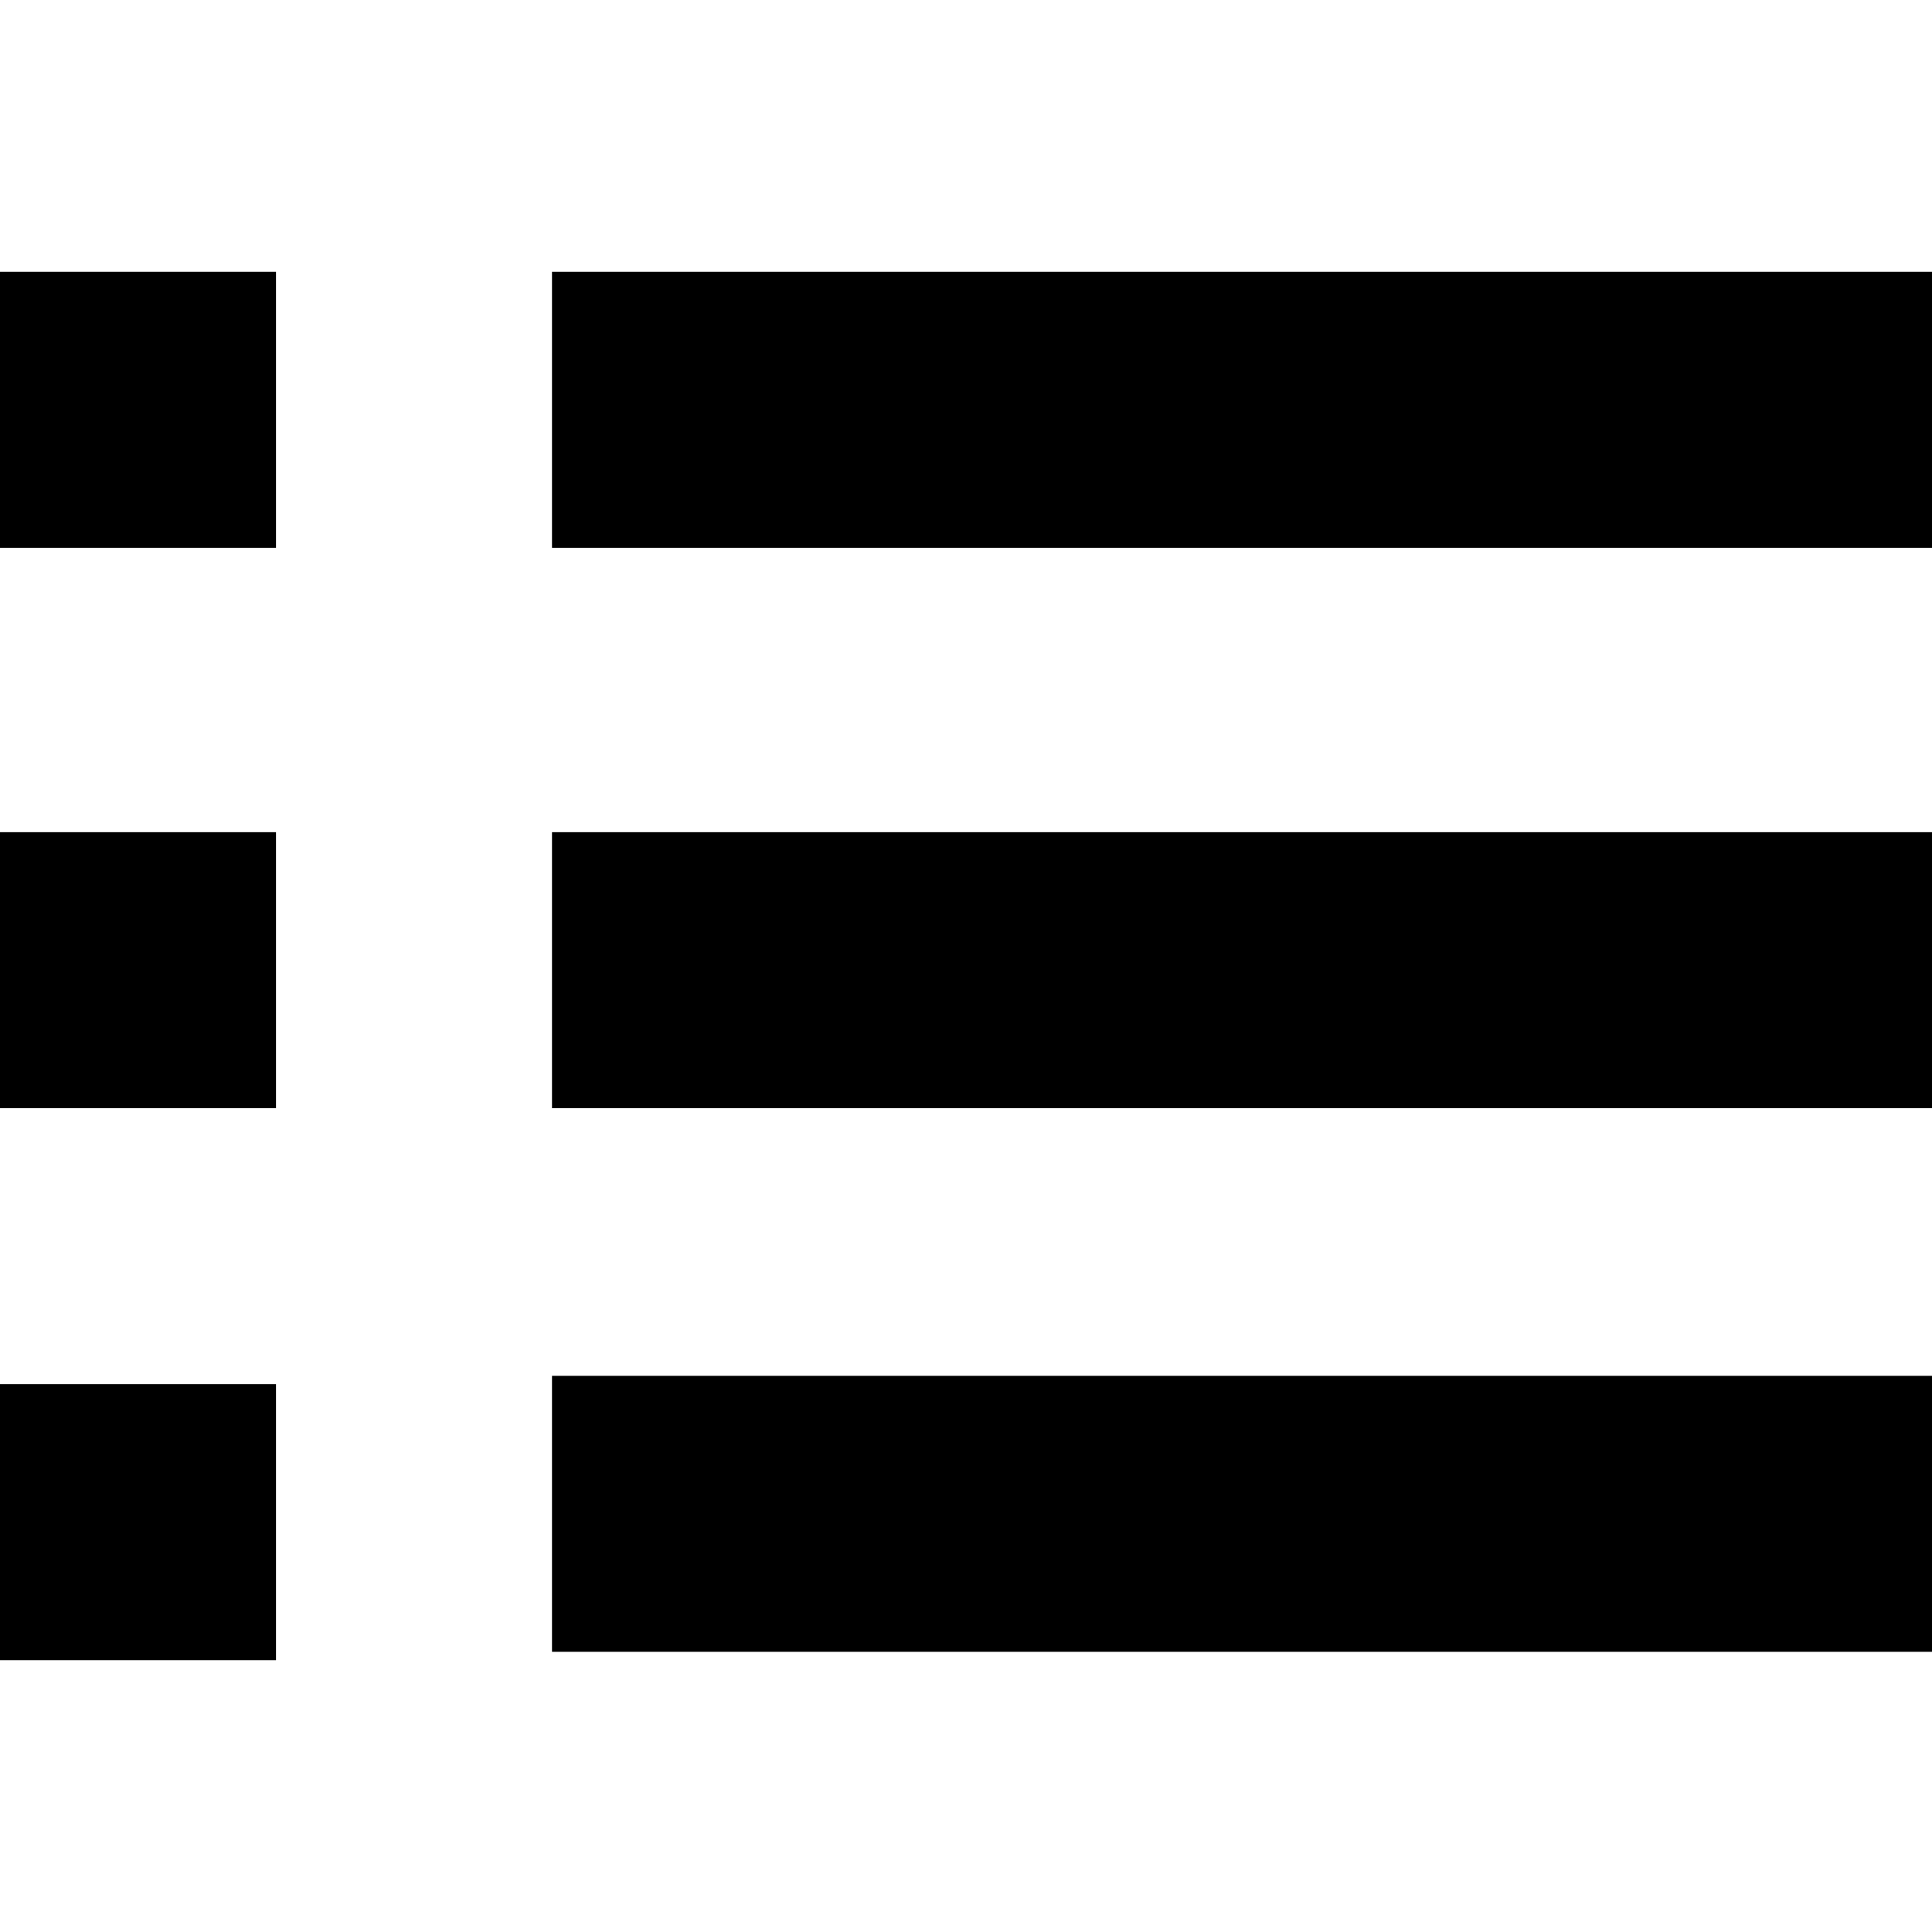
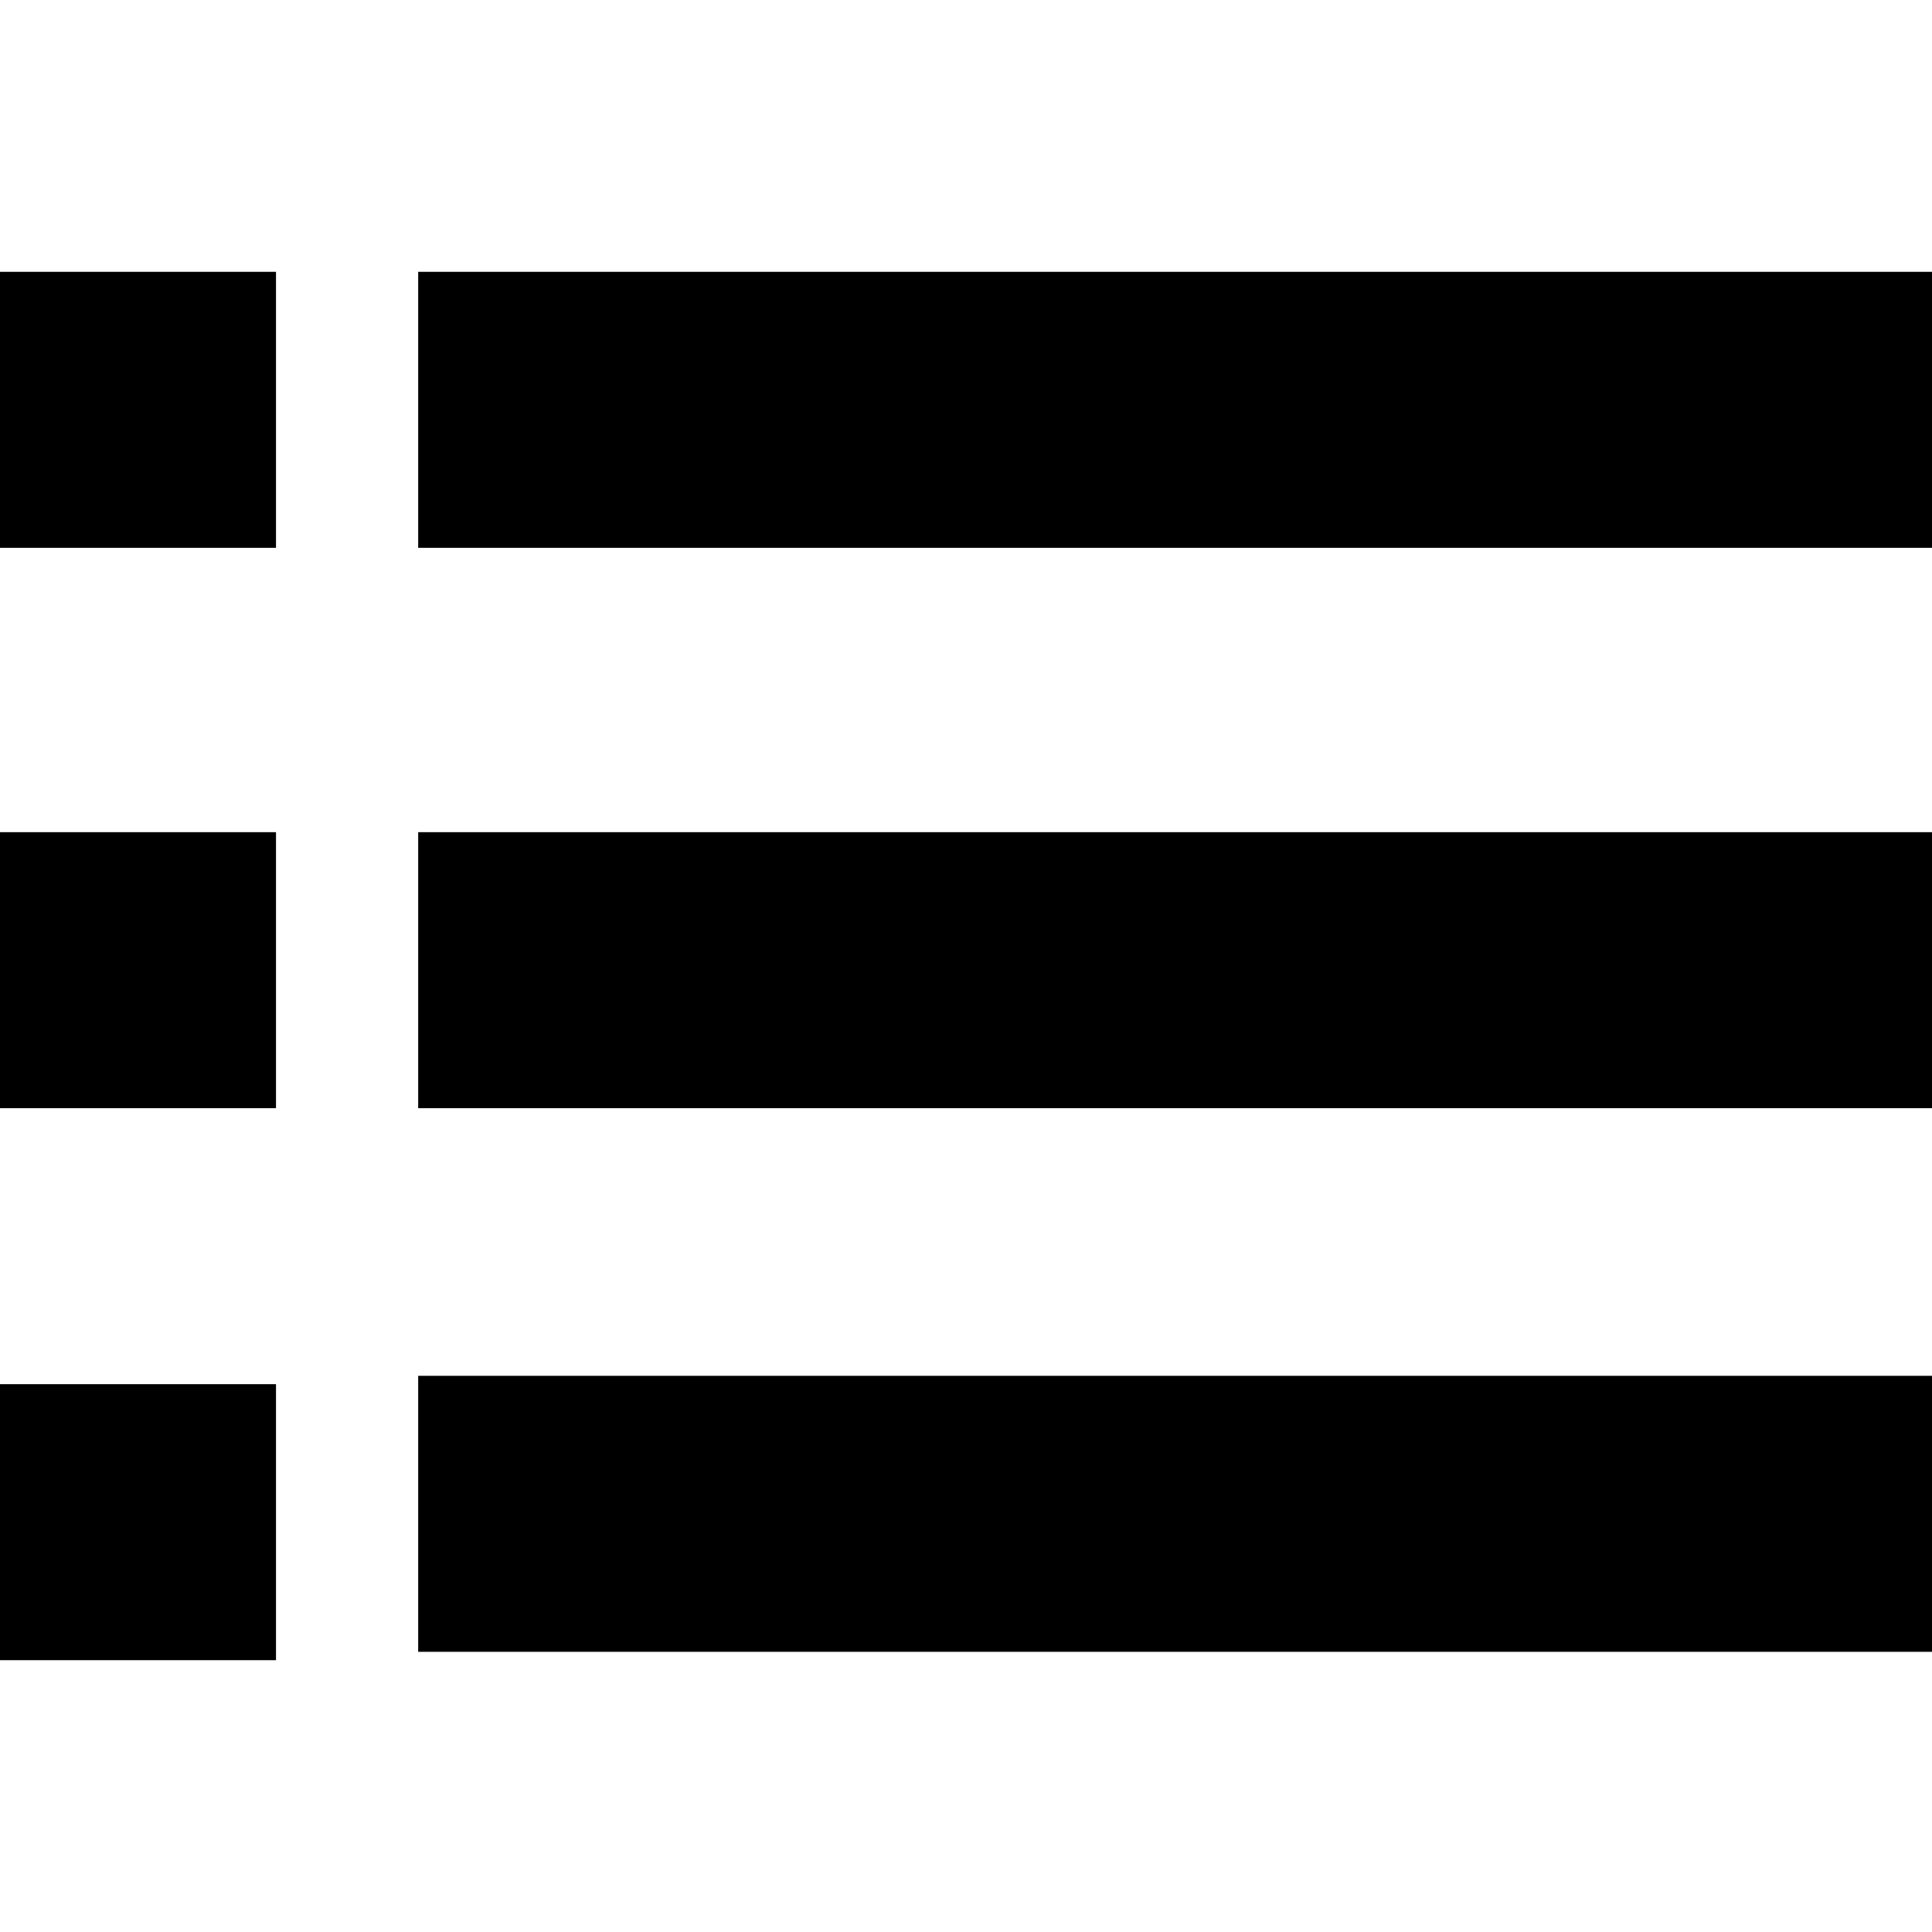
- <svg xmlns="http://www.w3.org/2000/svg" version="1.1" id="Layer_1" x="0px" y="0px" viewBox="0 0 512 512" style="enable-background:new 0 0 512 512;" xml:space="preserve">
+ <svg xmlns="http://www.w3.org/2000/svg" version="1.1" viewBox="0 0 231 231" enable-background="new 0 0 231 231">
  <g>
-     <g>
-       <rect x="146.286" y="364.606" width="365.714" height="73.143" />
-     </g>
+     <rect width="181" x="50" y="164.5" height="33" />
+     <rect width="181" x="50" y="99.5" height="33" />
+     <rect width="181" x="50" y="32.5" height="33" />
+     <rect width="33" y="165.5" height="33" />
+     <rect width="33" y="99.5" height="33" />
+     <rect width="33" y="32.5" height="33" />
  </g>
-   <g>
-     <g>
-       <rect x="146.286" y="220.537" width="365.714" height="73.143" />
-     </g>
-   </g>
-   <g>
-     <g>
-       <rect x="146.286" y="72.035" width="365.714" height="73.143" />
-     </g>
-   </g>
-   <g>
-     <g>
-       <rect y="366.823" width="73.143" height="73.143" />
-     </g>
-   </g>
-   <g>
-     <g>
-       <rect y="220.537" width="73.143" height="73.143" />
-     </g>
-   </g>
-   <g>
-     <g>
-       <rect y="72.035" width="73.143" height="73.143" />
-     </g>
-   </g>
-   <g>
- </g>
-   <g>
- </g>
-   <g>
- </g>
-   <g>
- </g>
-   <g>
- </g>
-   <g>
- </g>
-   <g>
- </g>
-   <g>
- </g>
-   <g>
- </g>
-   <g>
- </g>
-   <g>
- </g>
-   <g>
- </g>
-   <g>
- </g>
-   <g>
- </g>
-   <g>
- </g>
</svg>
